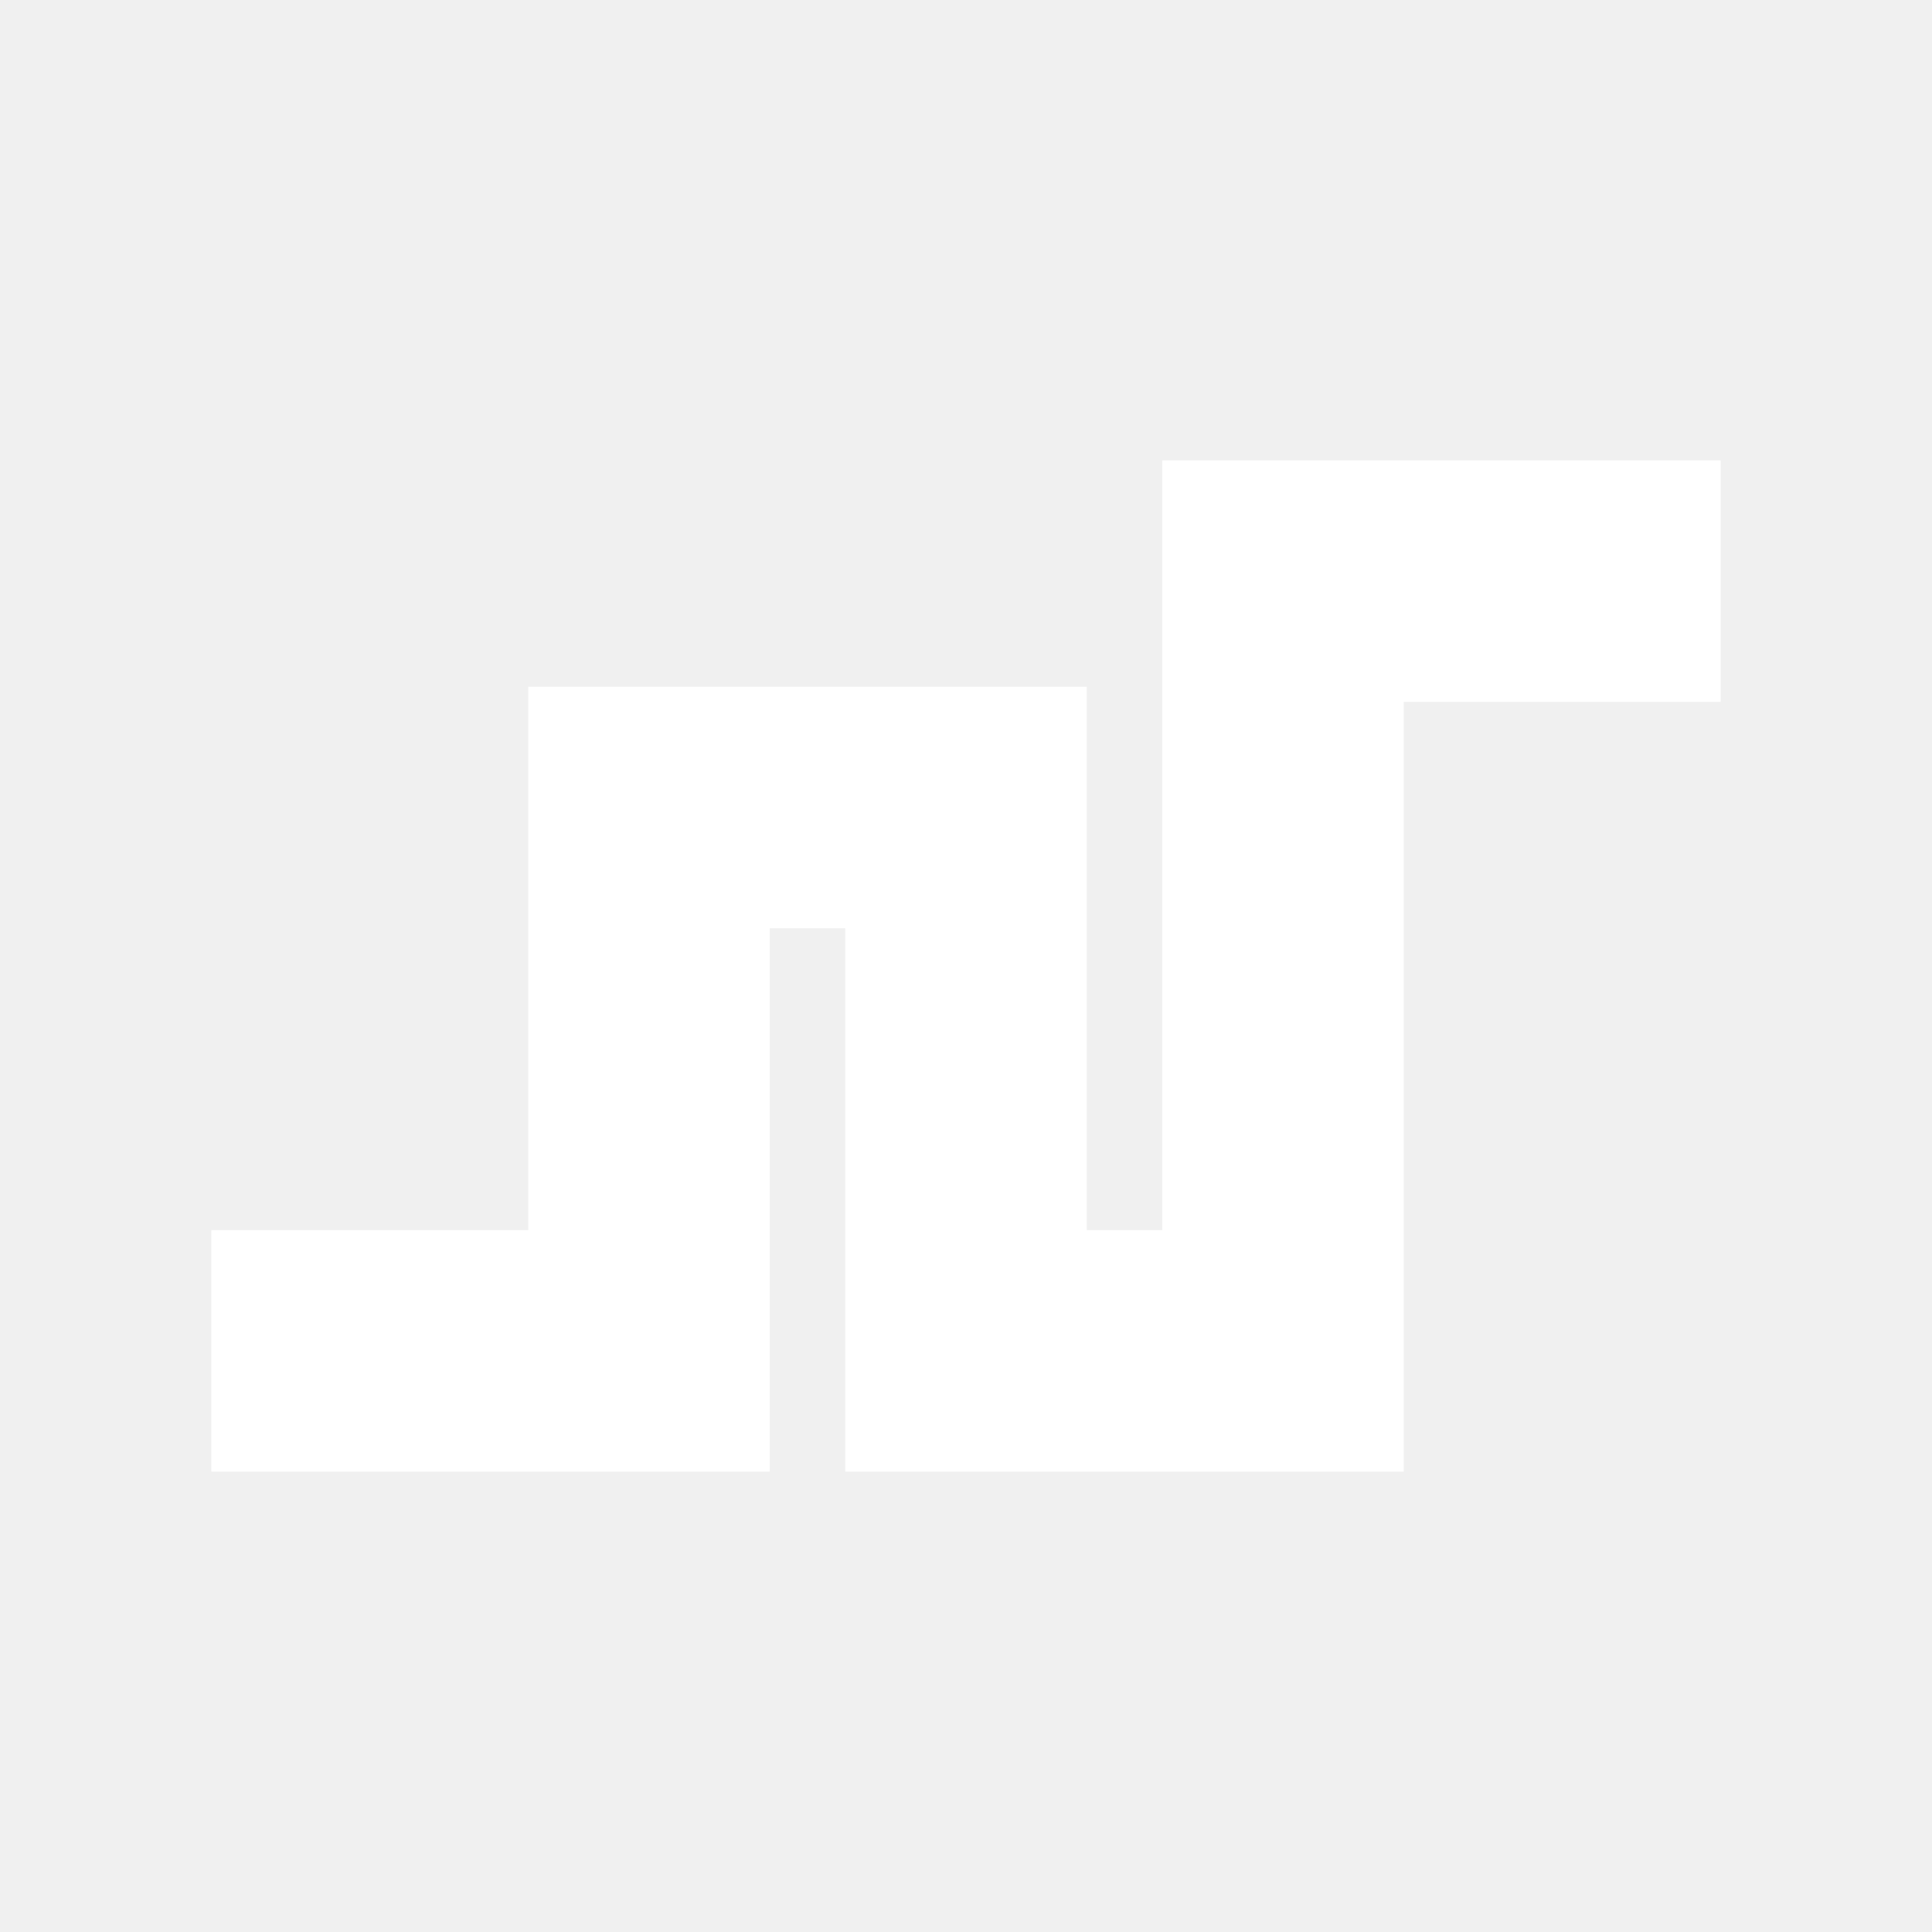
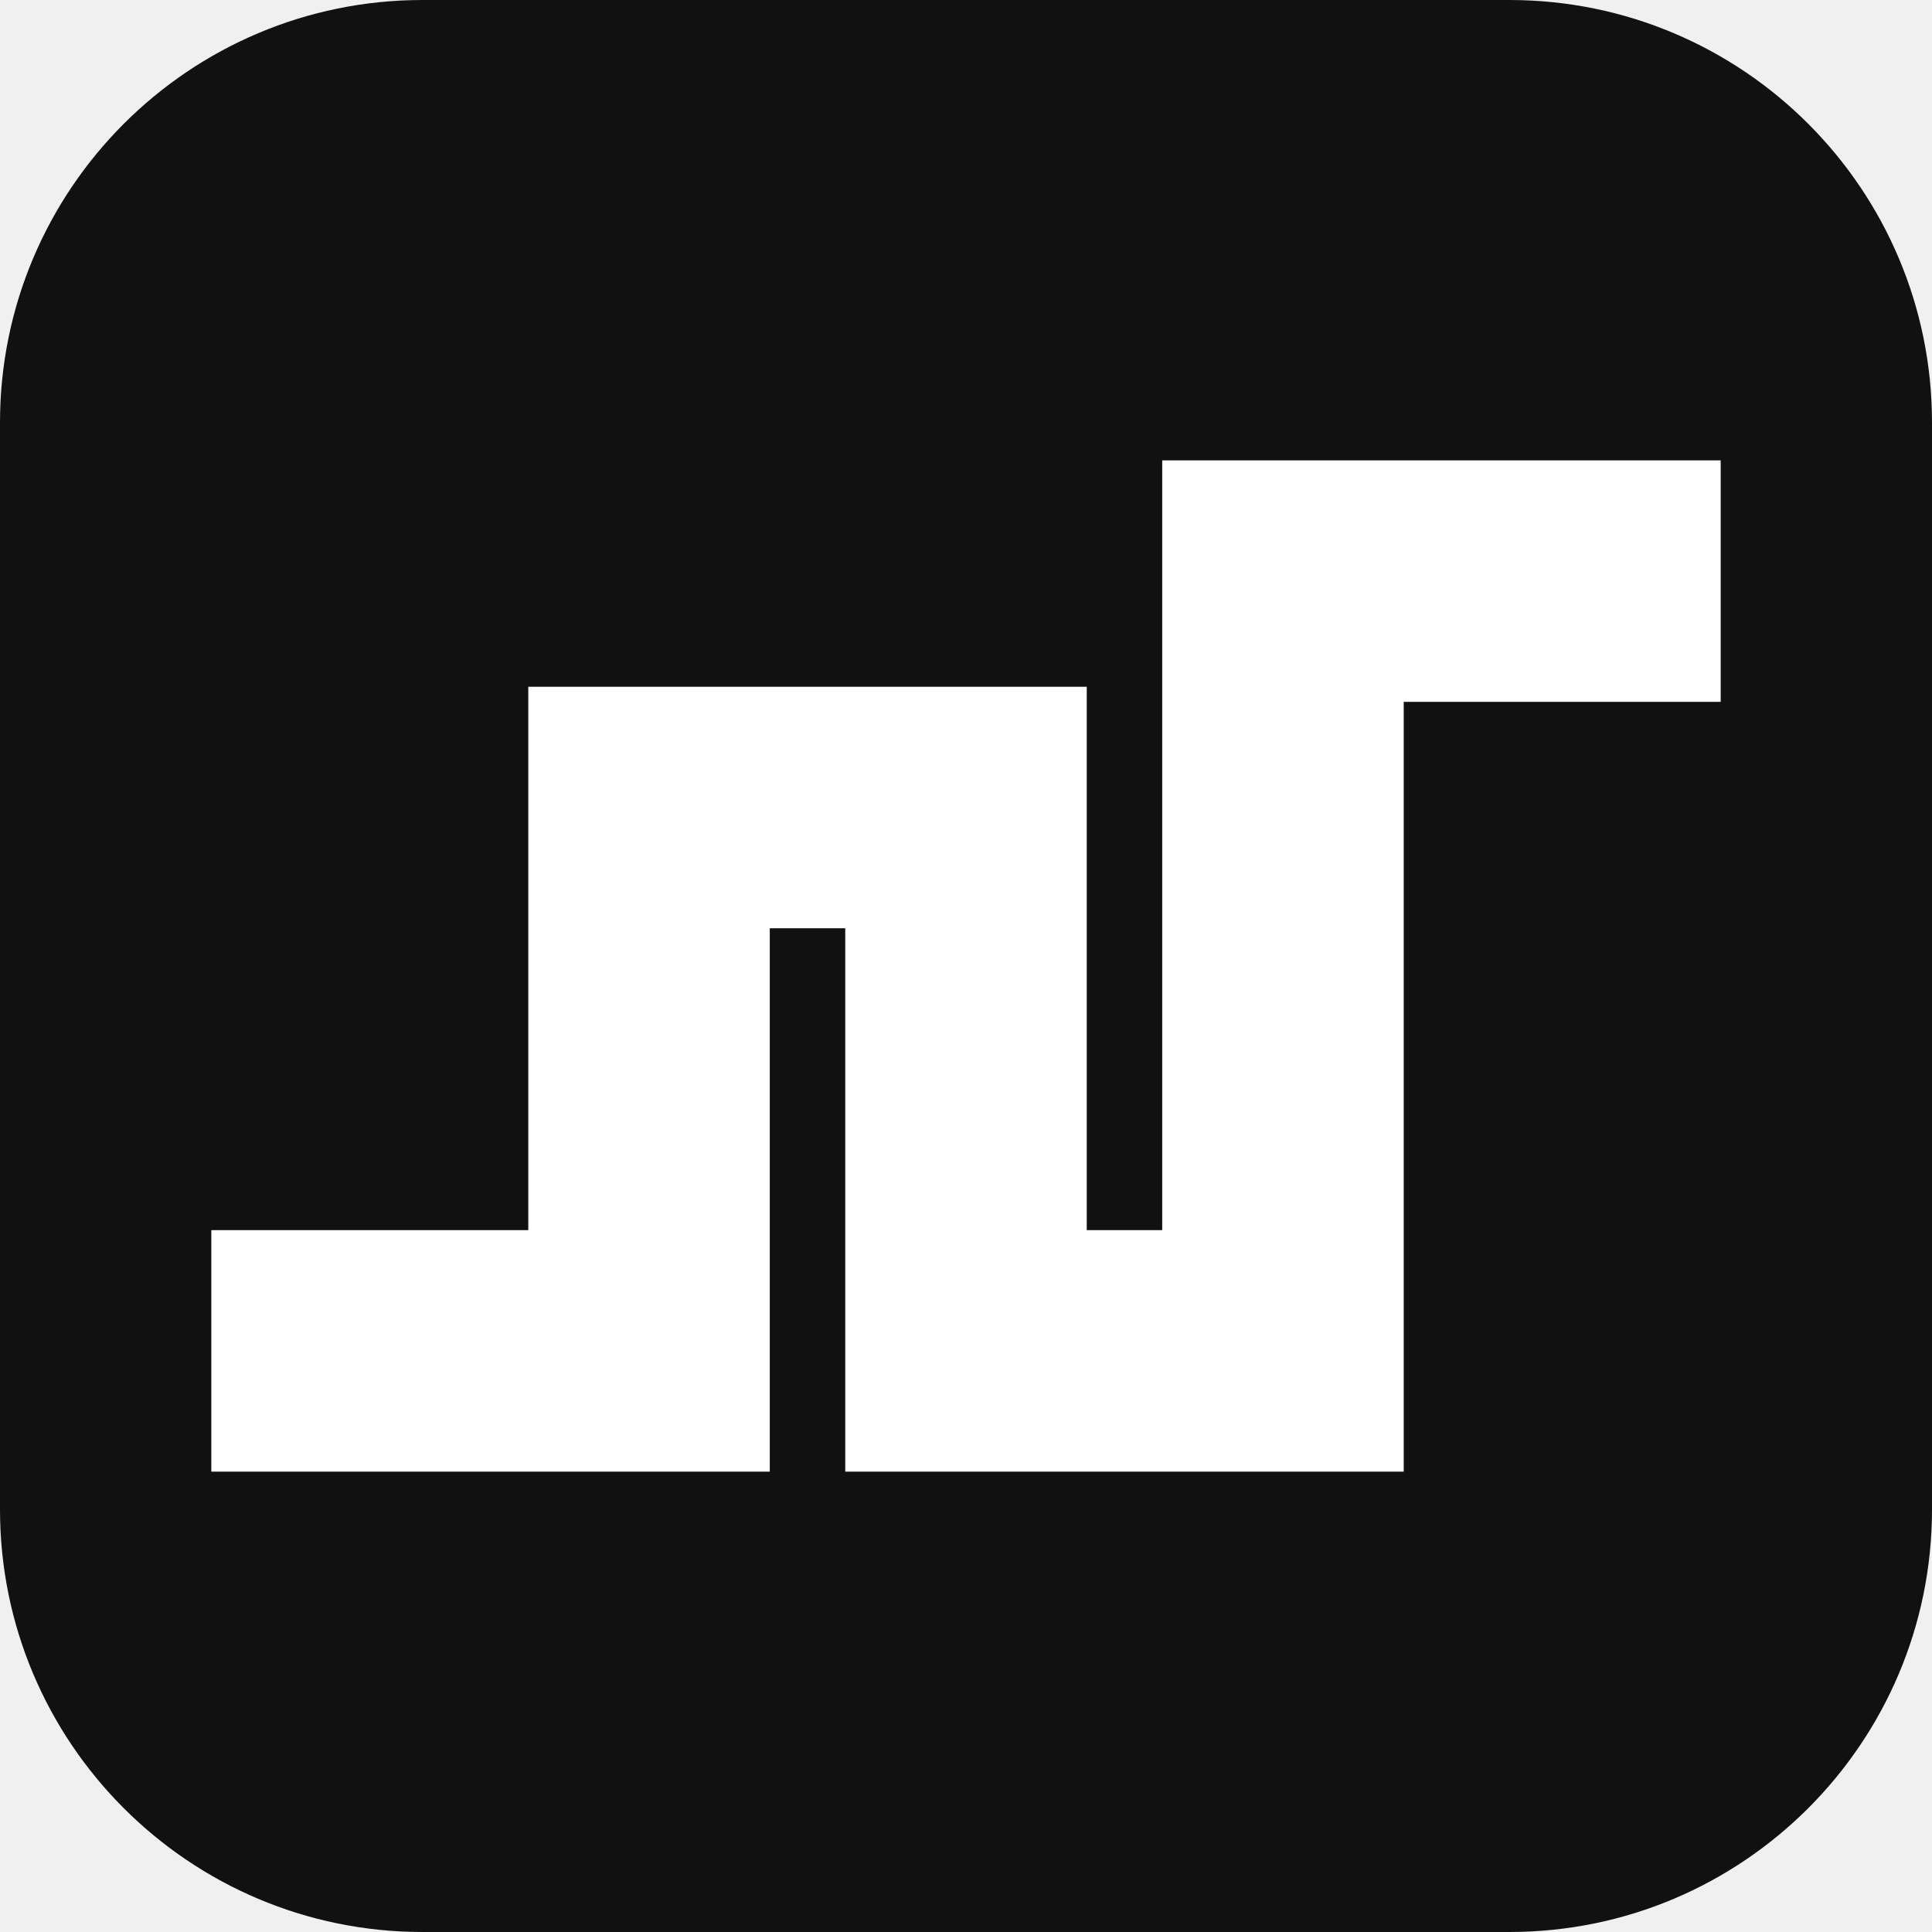
<svg xmlns="http://www.w3.org/2000/svg" viewBox="0 0 64 64">
+   <rect width="64" height="64" rx="14" fill="#111111" />
  <polyline points="11,44.75 21.5,44.75 21.5,26.75 32,26.75 32,44.75 42.5,44.75 42.5,19.25 53,19.25" fill="none" stroke="#ffffff" stroke-width="8" stroke-linecap="square" stroke-linejoin="miter" />
</svg>
